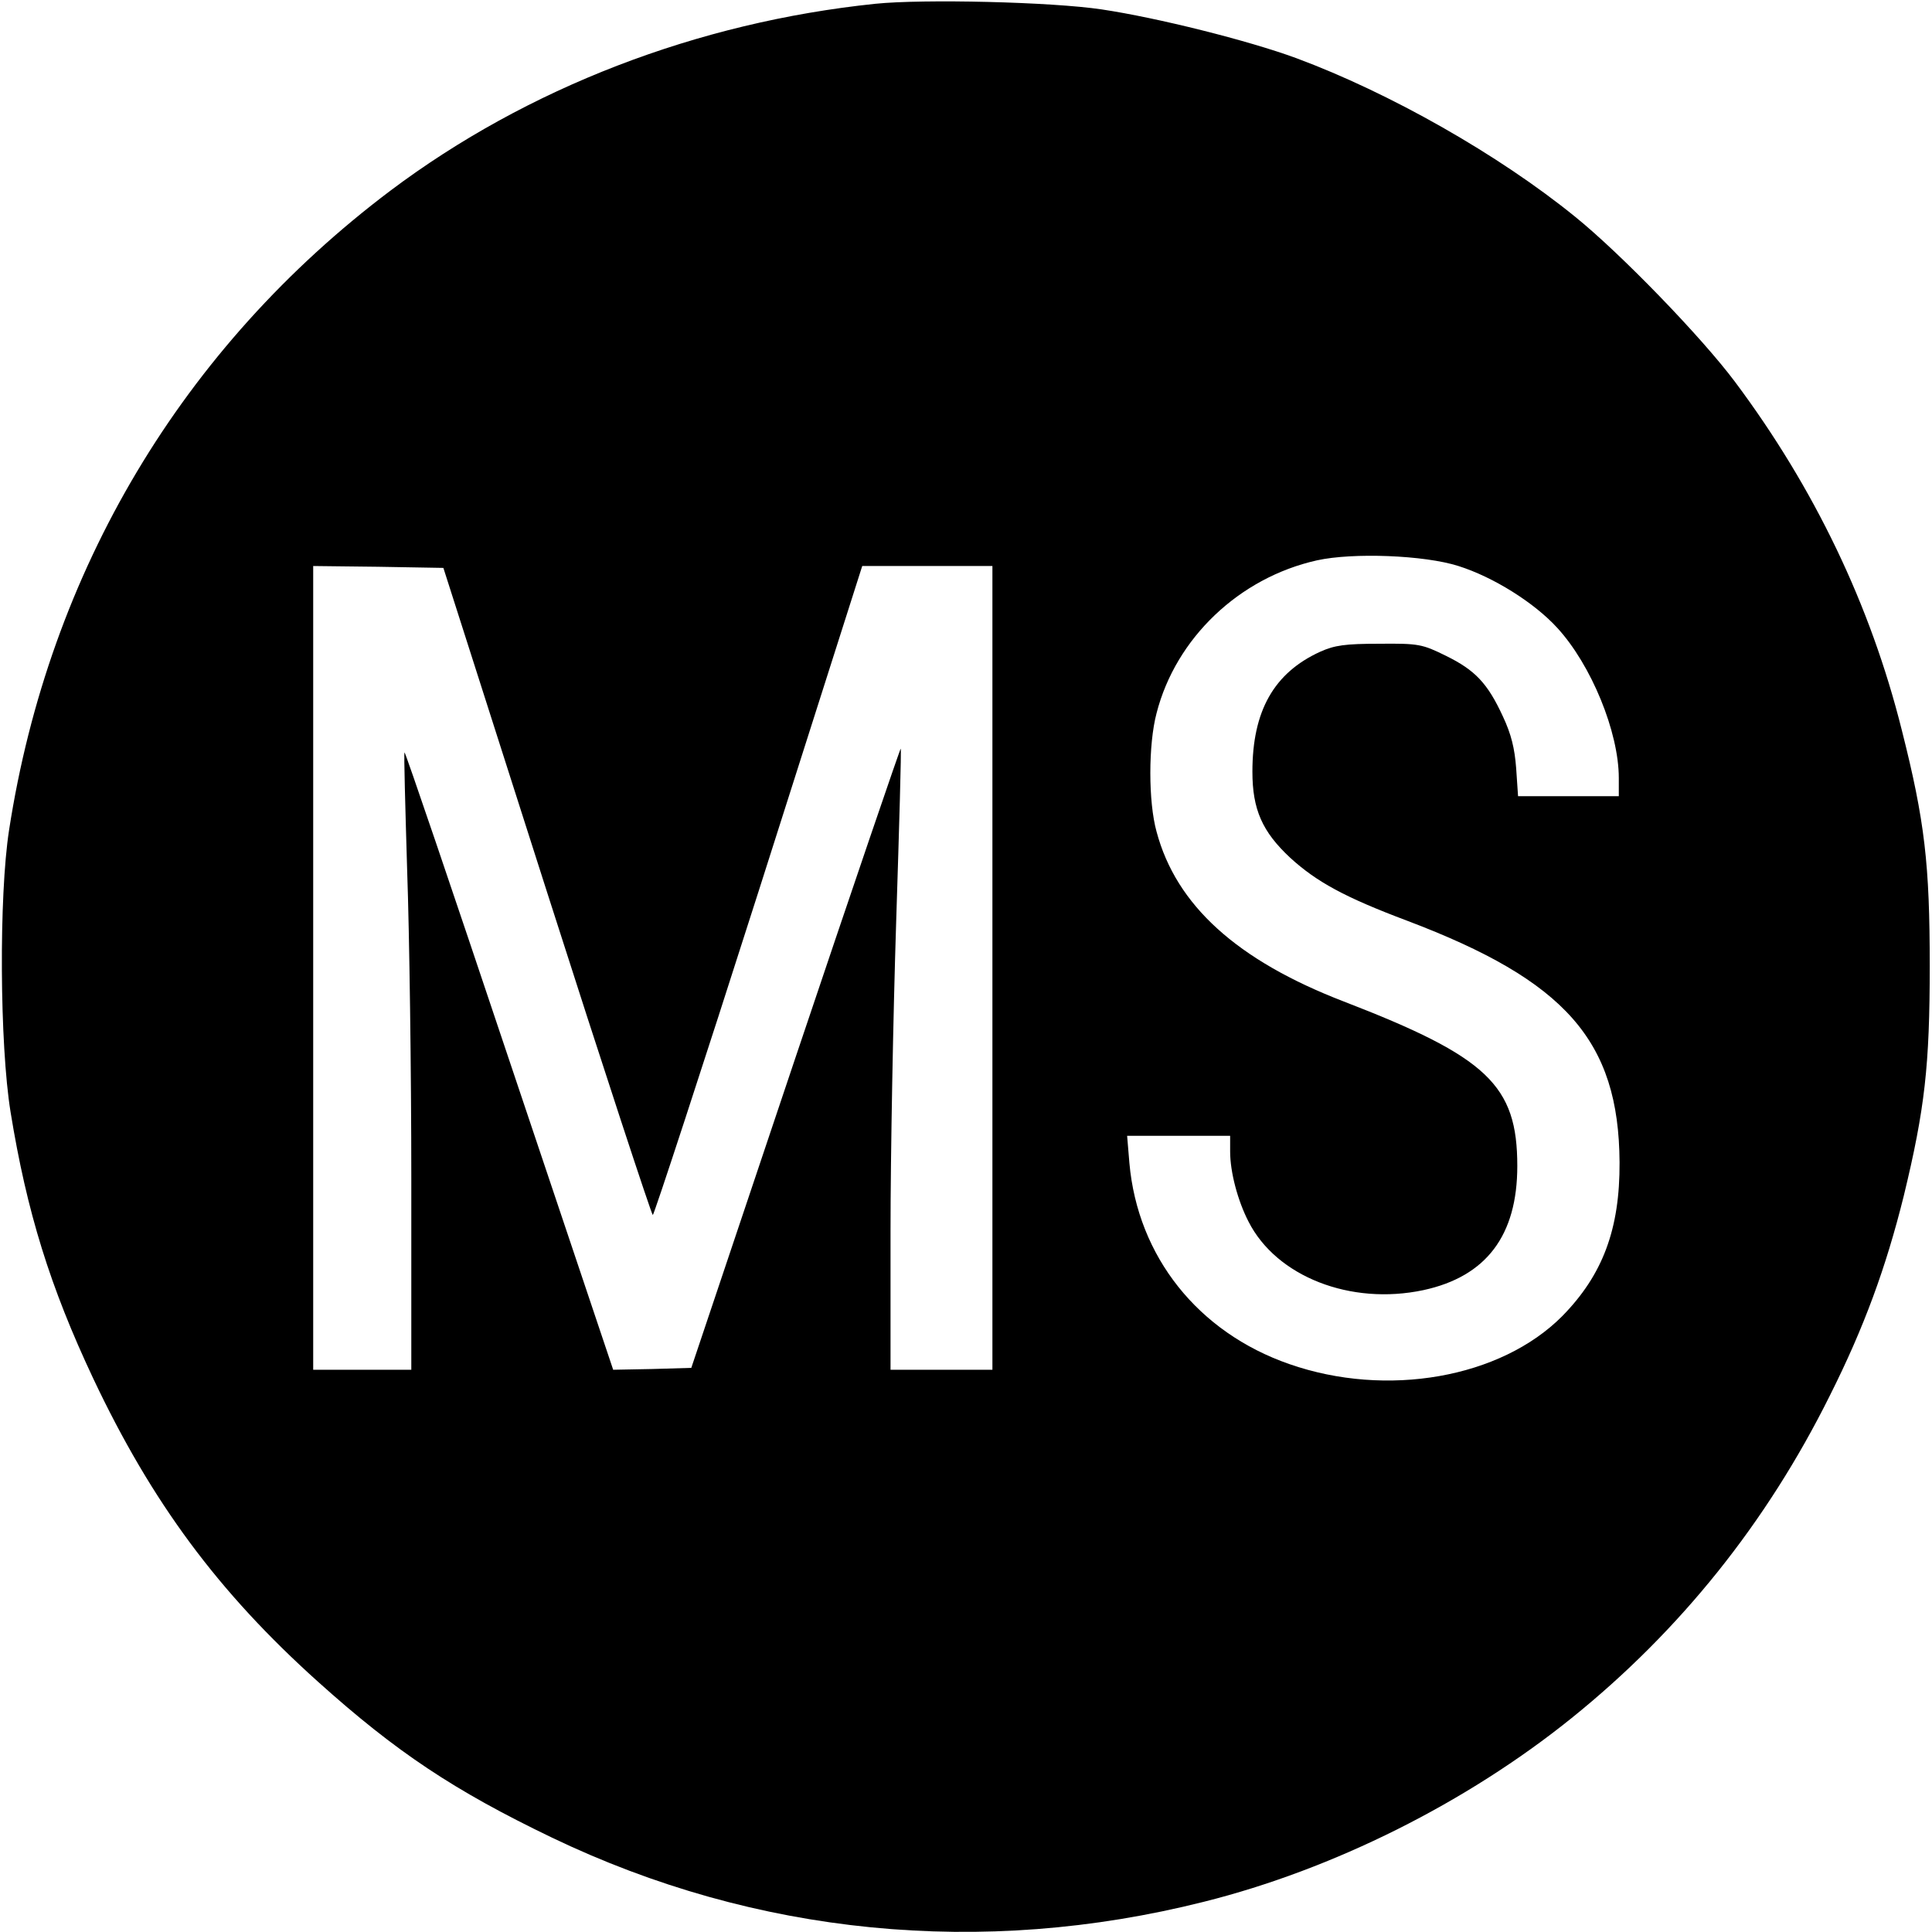
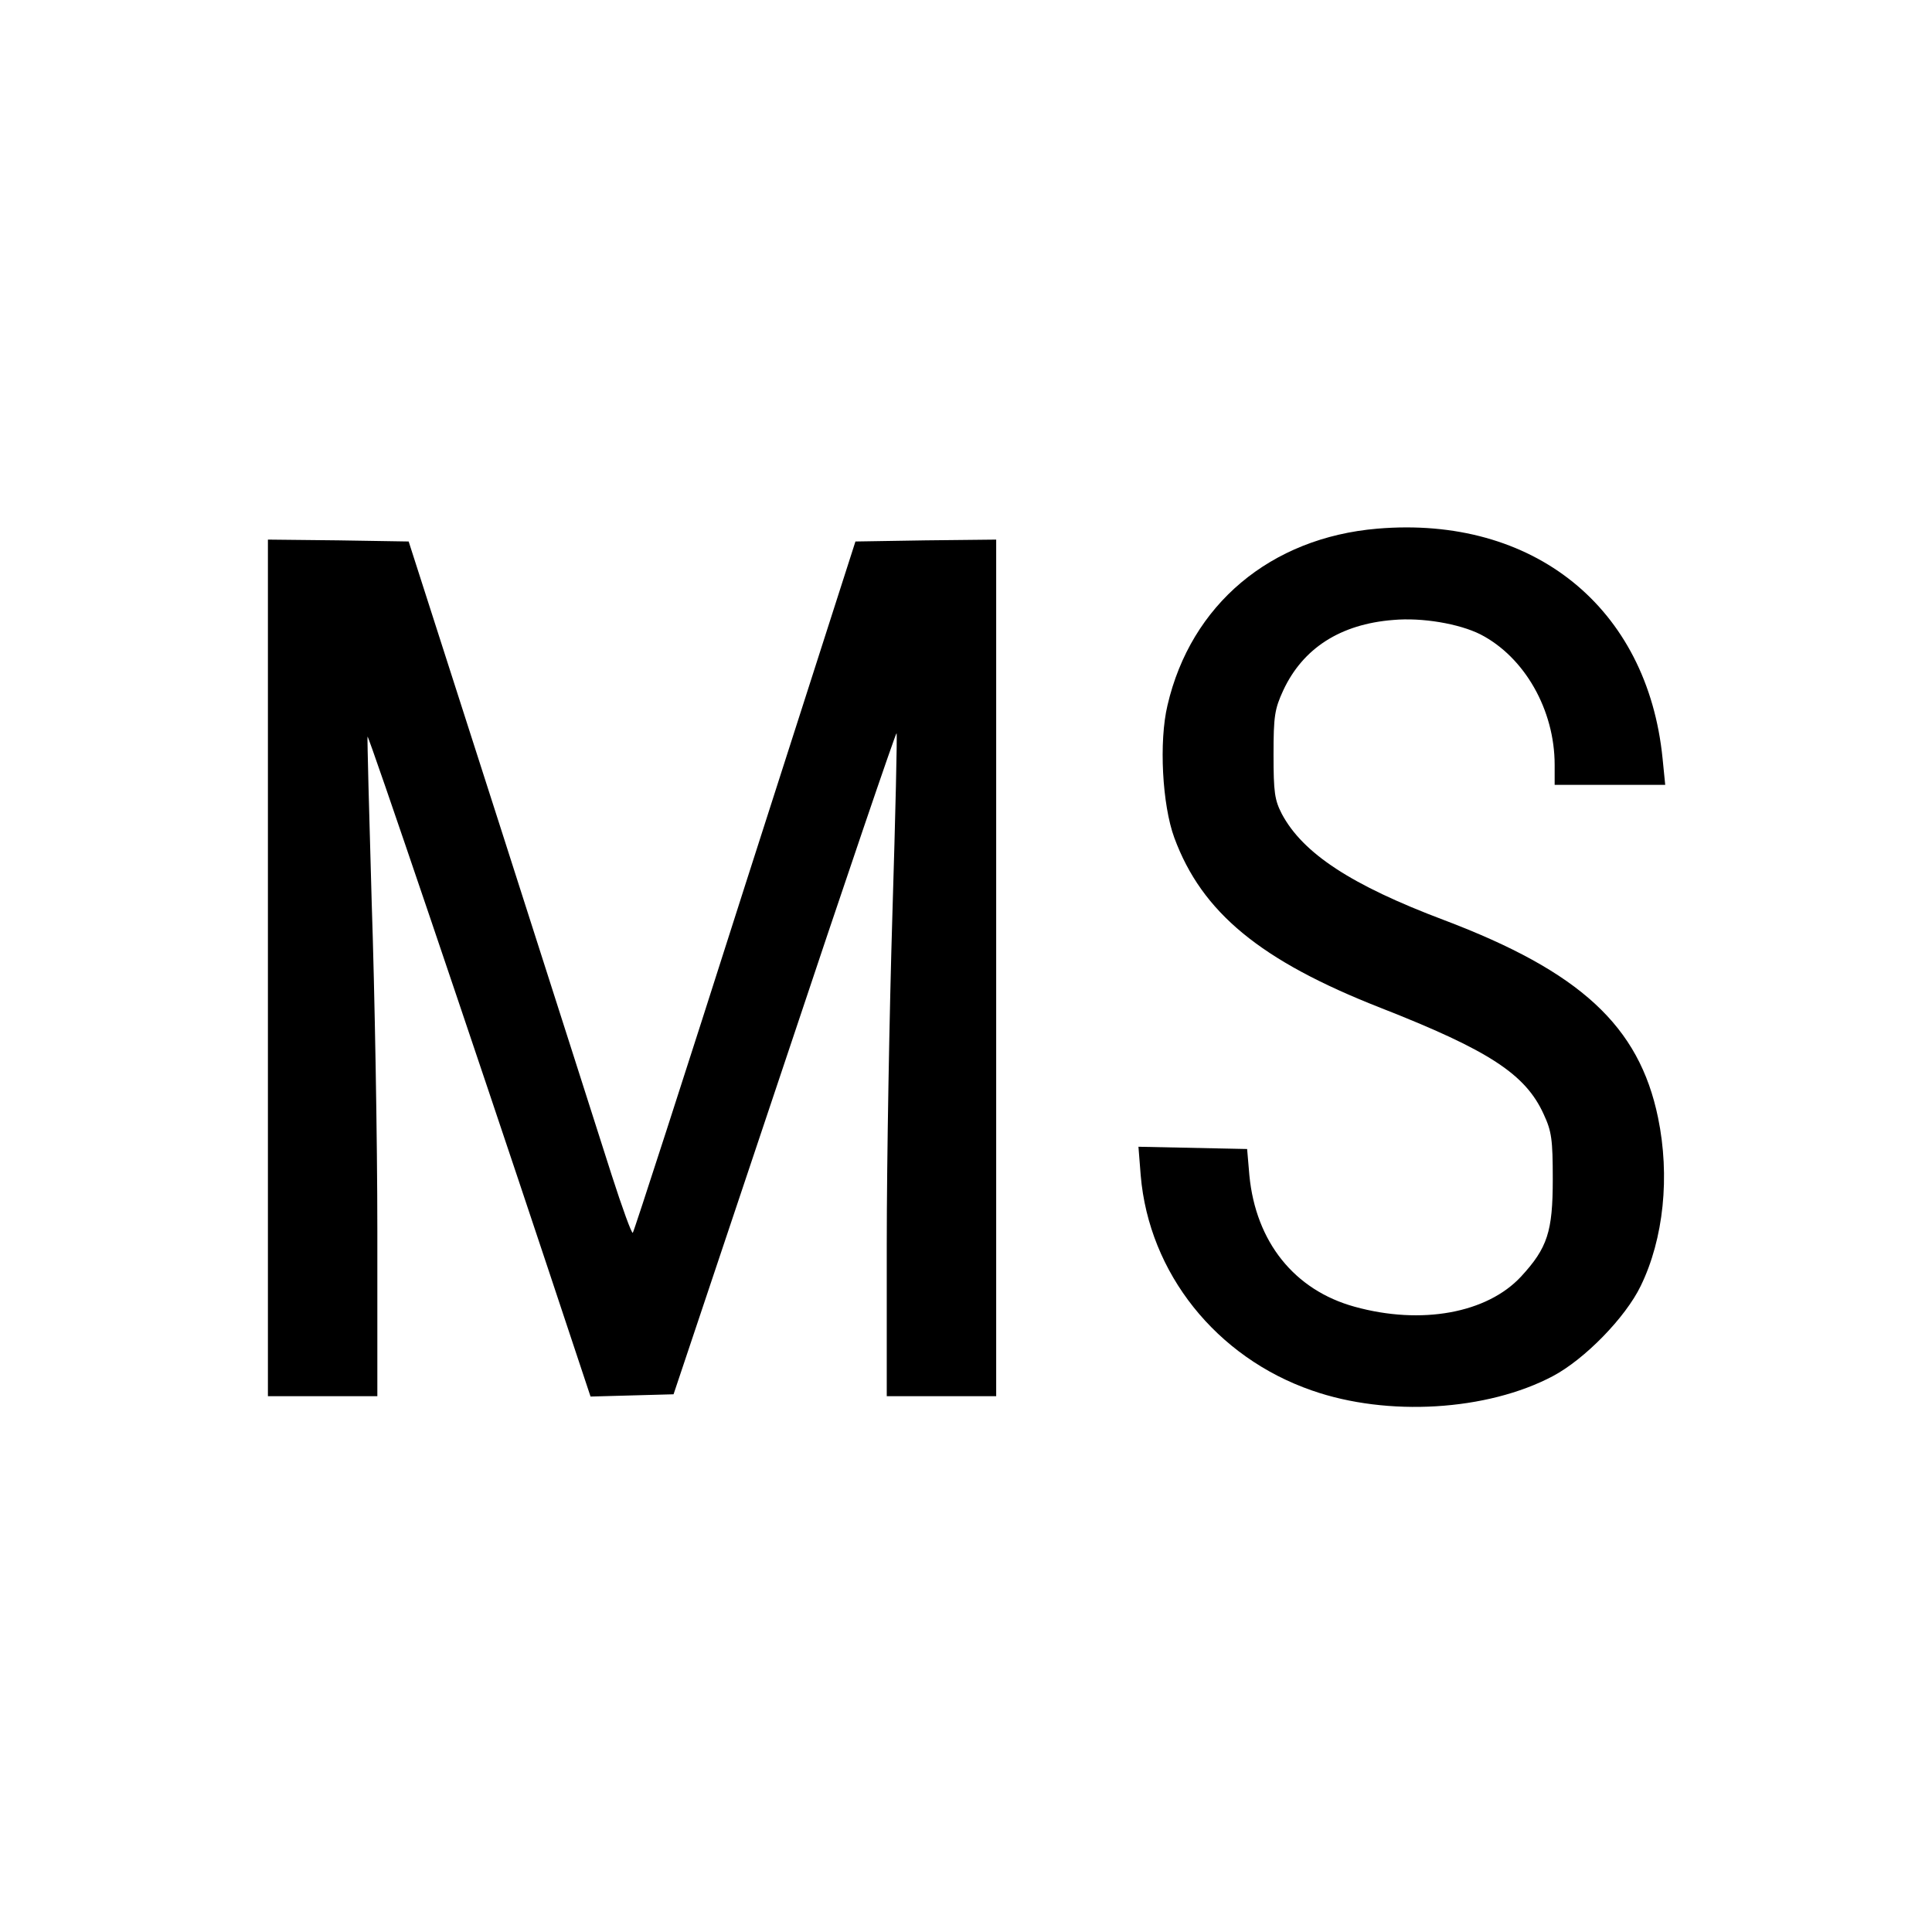
<svg xmlns="http://www.w3.org/2000/svg" version="1" width="682.667" height="682.667" viewBox="0 0 512 512">
-   <path d="M232 1c-47.2 4.9-92.3 22.3-128.5 49.5C48.4 92 13 151.3 2.4 220c-2.7 17.4-2.5 56.8.4 74.7 4.3 26.5 10.5 46.4 21.9 70.6 15.5 32.8 33.1 56.6 59.6 80.4 20.7 18.6 36 28.8 62 41.3 54 25.9 113.9 31.8 172.7 17 34.4-8.6 69.7-26.3 97.5-48.7 28.8-23.2 51.7-51.8 68.4-85.4 9.1-18.1 14.9-34 19.6-52.9 5.6-23.1 6.9-34.6 6.9-61 0-27-1.3-38.4-7.4-62.5-8.3-33.2-23.2-64.2-44.2-92.3-8.9-11.9-30.2-33.9-42.3-43.7-20.3-16.5-49.2-32.9-74-42.1-12.8-4.7-36.8-10.7-51.5-12.9-13.3-2-47.3-2.8-60-1.5zm154.5 149c9.2 2.9 20.1 9.7 26.2 16.4 9 9.8 16.3 27.6 16.3 39.8v4.8H402.3l-.5-7.4c-.4-5.3-1.3-9-3.5-13.7-4.1-8.9-7.4-12.3-15.1-16.1-6.3-3.1-7.2-3.3-17.7-3.2-9 0-11.8.4-15.6 2.1-12.3 5.6-18 15.7-18 31.8 0 10 2.6 15.9 10 22.8 7 6.4 14.5 10.5 31 16.7 42 15.9 56.1 31.8 56.3 64 .1 17.8-4.5 29.9-15.2 40.8-16.3 16.4-46.5 21.7-72.3 12.7-24.2-8.4-40.2-28.5-42.4-53.3l-.6-7.2H326v4.2c0 5.4 2 13 4.9 18.6 7.4 14.5 27 22.2 46.3 18.1 16.7-3.6 24.9-14.5 24.9-32.9 0-21.4-7.9-28.9-46-43.6-28.3-10.9-44.4-25.5-49.6-45-2.2-7.9-2.2-23.1 0-31.4 5.1-19.9 21.9-35.9 42.5-40.5 9.5-2.1 28.4-1.4 37.5 1.5zm-241.6 86.2C160 283.4 172.7 322 173 322c.3 0 13-38.7 28.1-86l27.4-86H263v213h-27v-36.8c0-20.2.7-57.1 1.5-82.1.8-25 1.4-45.6 1.2-45.7-.1-.2-12.7 36.7-27.9 81.9l-27.6 82.2-10.3.3-10.4.2-27.5-81.9c-15.1-45.1-27.6-81.9-27.8-81.7-.2.2.2 14.3.7 31.2.6 17 1.1 53.7 1.1 81.6V363H83V150l17.2.2 17.3.3 27.4 85.7z" />
+   <path d="M365 140.1c-28.3 2.4-49.4 20.1-55.6 46.8-2.3 9.6-1.4 26.4 1.8 35.1 7.3 19.8 22.8 32.6 54.7 45.1 28.8 11.3 38.4 17.6 43.2 28.2 2.1 4.5 2.4 6.7 2.4 17.2 0 13.9-1.4 18.2-8.4 25.8-9 9.7-26.4 12.9-44.1 8-16-4.4-26.2-17.2-27.9-34.8l-.6-7-14.4-.3-14.4-.3.6 7.6c2.2 25.9 20 48.2 45.4 57 20 7 46.4 5.4 63.8-3.8 8.5-4.5 19.3-15.6 23.3-23.9 6.1-12.5 7.8-29.1 4.6-44.6-5-24.3-20.6-38.7-56.8-52.4-24.4-9.2-37.3-17.6-42.9-28.1-1.9-3.7-2.2-5.7-2.2-15.7 0-10.3.3-12.1 2.6-17.1 5.2-11.1 15.1-17.5 29.1-18.6 7.7-.7 17.5 1 23.1 3.8 11.7 6 19.7 20 19.7 34.6v5.3H441.3l-.7-7c-4-40-34.2-64.4-75.6-60.9zM71 256.5V370h29v-43.8c0-24-.7-63.3-1.5-87.2-.7-23.9-1.2-43.6-1.1-43.8.3-.3 27.5 79.9 47.7 140.6l11.4 34.3 11-.3 11-.3 29.4-87.8c16.1-48.3 29.5-87.6 29.7-87.4.2.2-.3 21.7-1.1 47.8-.8 26.1-1.5 65.5-1.5 87.6V370h29V143l-18.7.2-18.6.3-29.3 91.3c-16 50.2-29.4 91.6-29.7 91.9-.3.3-2.8-6.6-5.6-15.3-2.8-8.8-16-50.1-29.4-91.9l-24.4-76-18.6-.3L71 143v113.5z" />
</svg>
